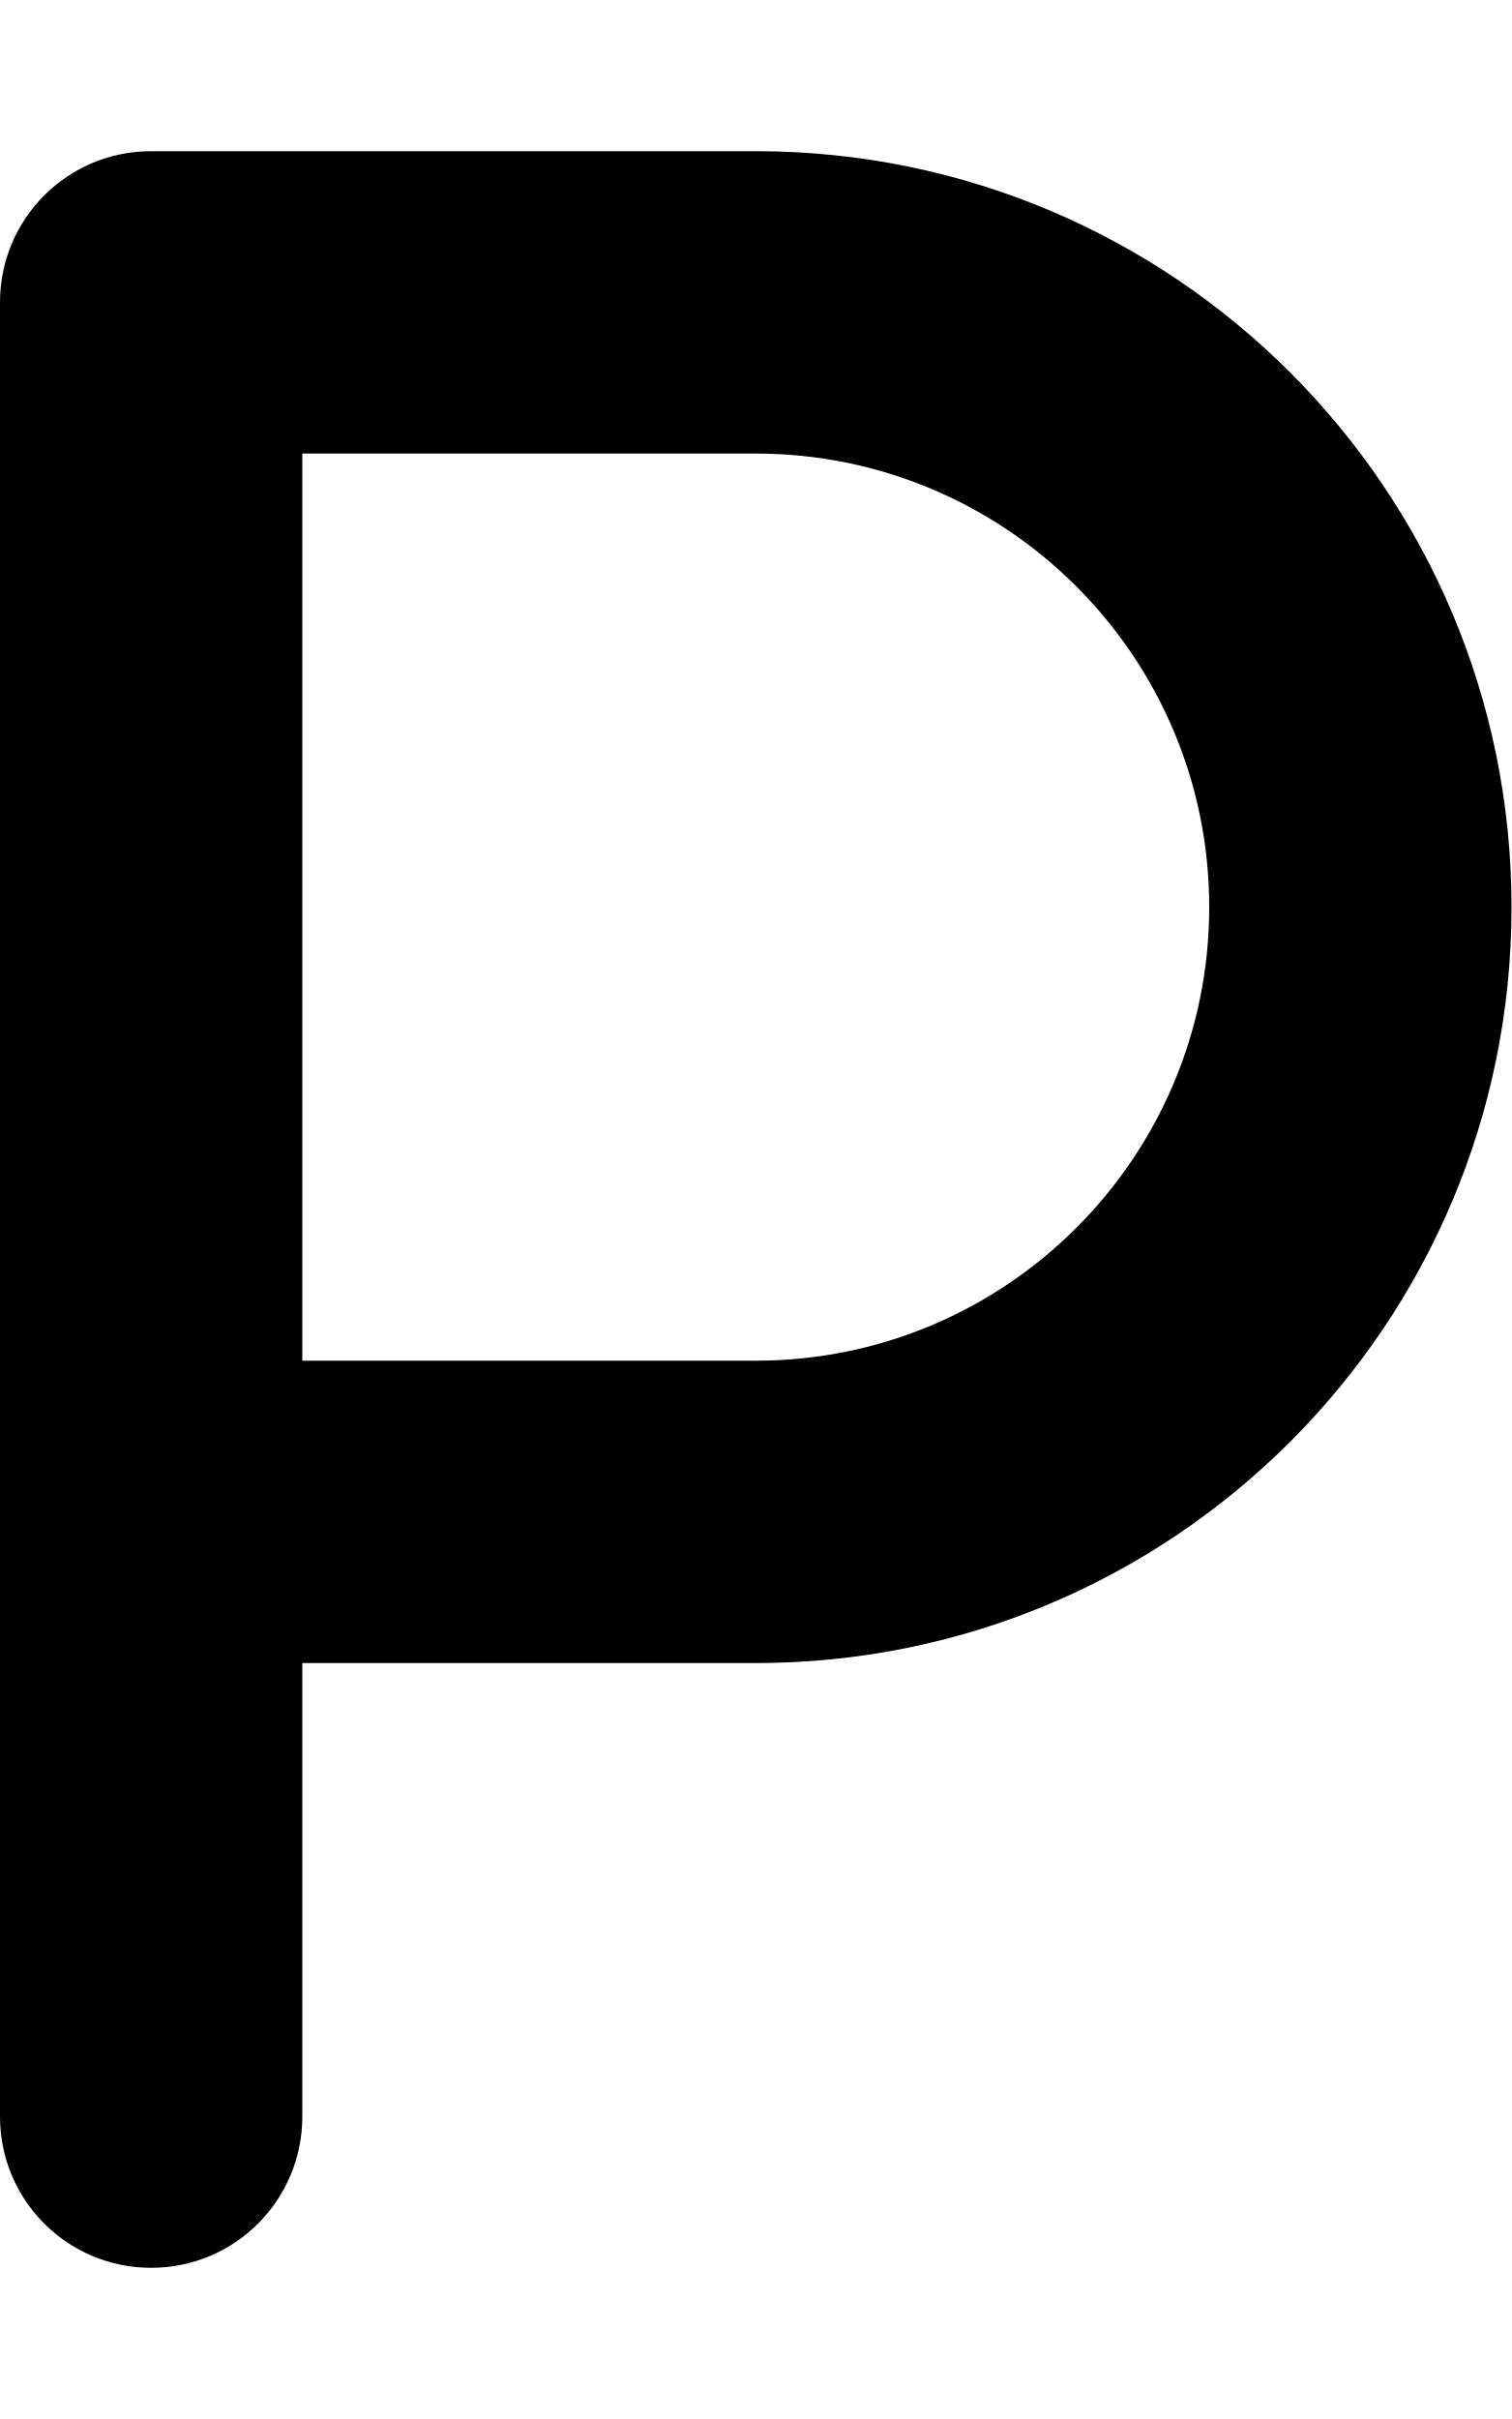
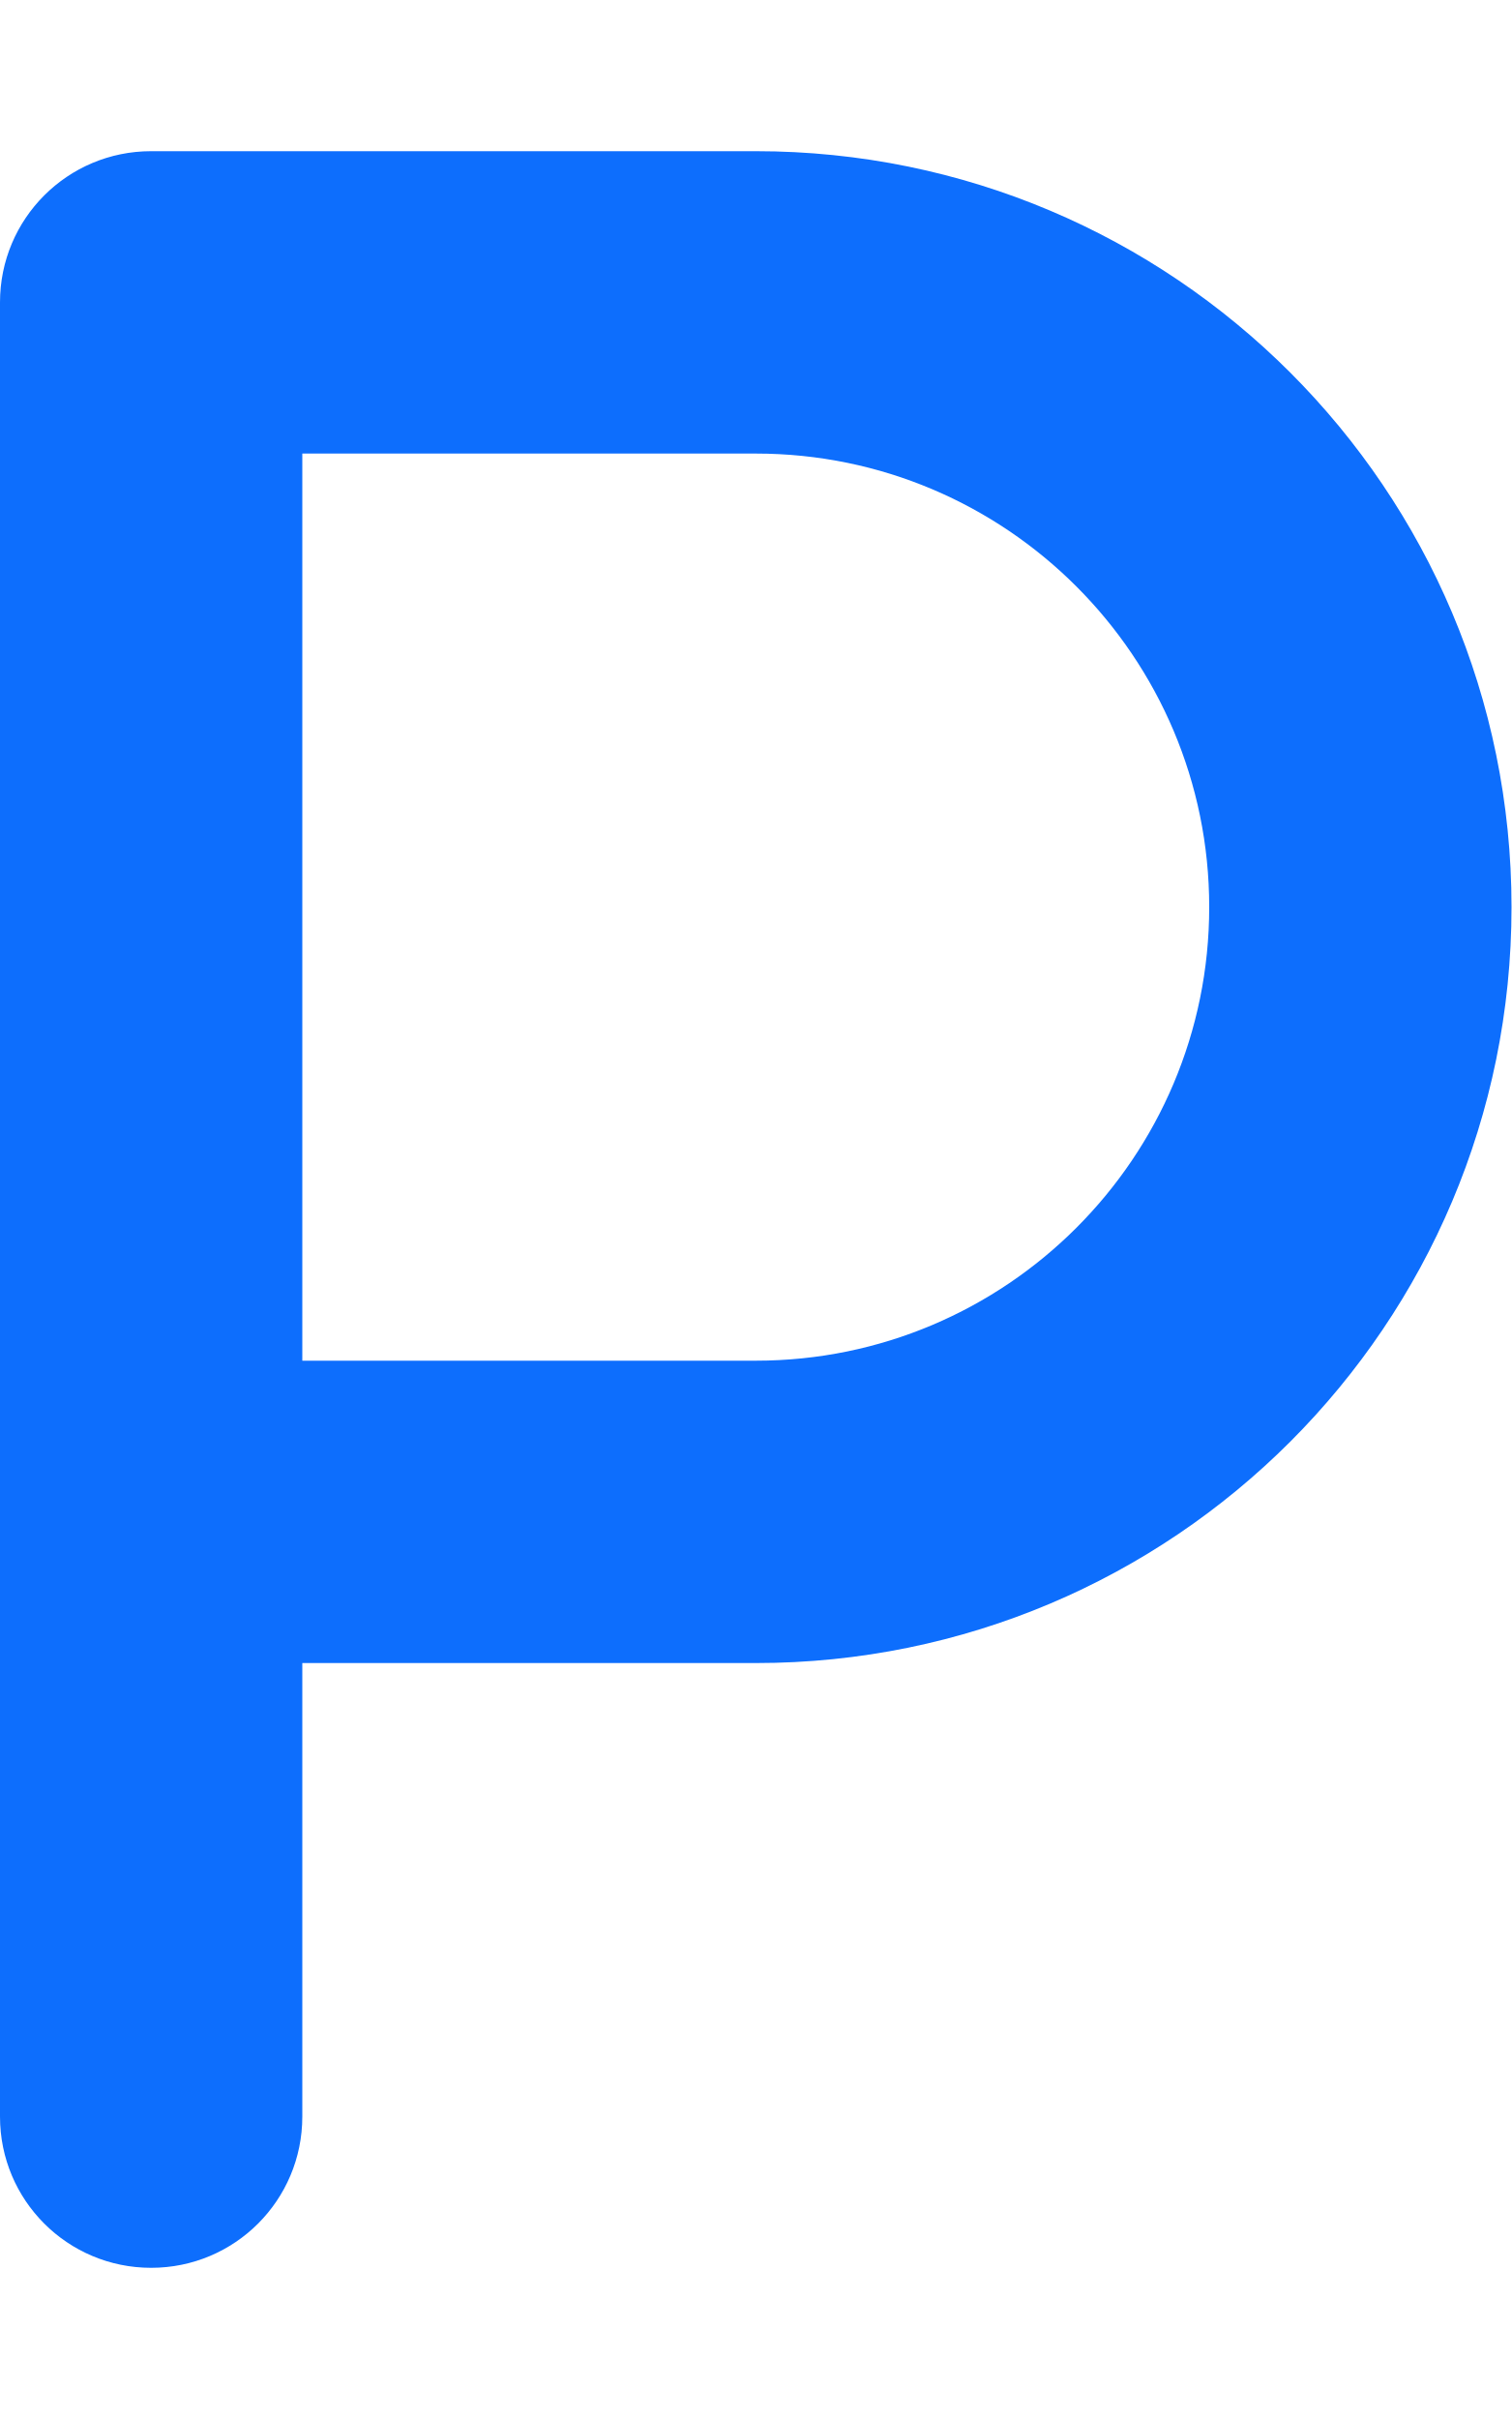
- <svg xmlns="http://www.w3.org/2000/svg" viewBox="0 0 320 512">
+ <svg xmlns="http://www.w3.org/2000/svg" fill="#0d6efd" viewBox="0 0 320 512">
  <path d="M32 32H64h96c88.4 0 160 71.6 160 160s-71.6 160-160 160H64v96c0 17.7-14.3 32-32 32s-32-14.3-32-32V352 320 288 64C0 46.3 14.3 32 32 32zM64 288h96c53 0 96-43 96-96s-43-96-96-96H64V288z" />
</svg>
